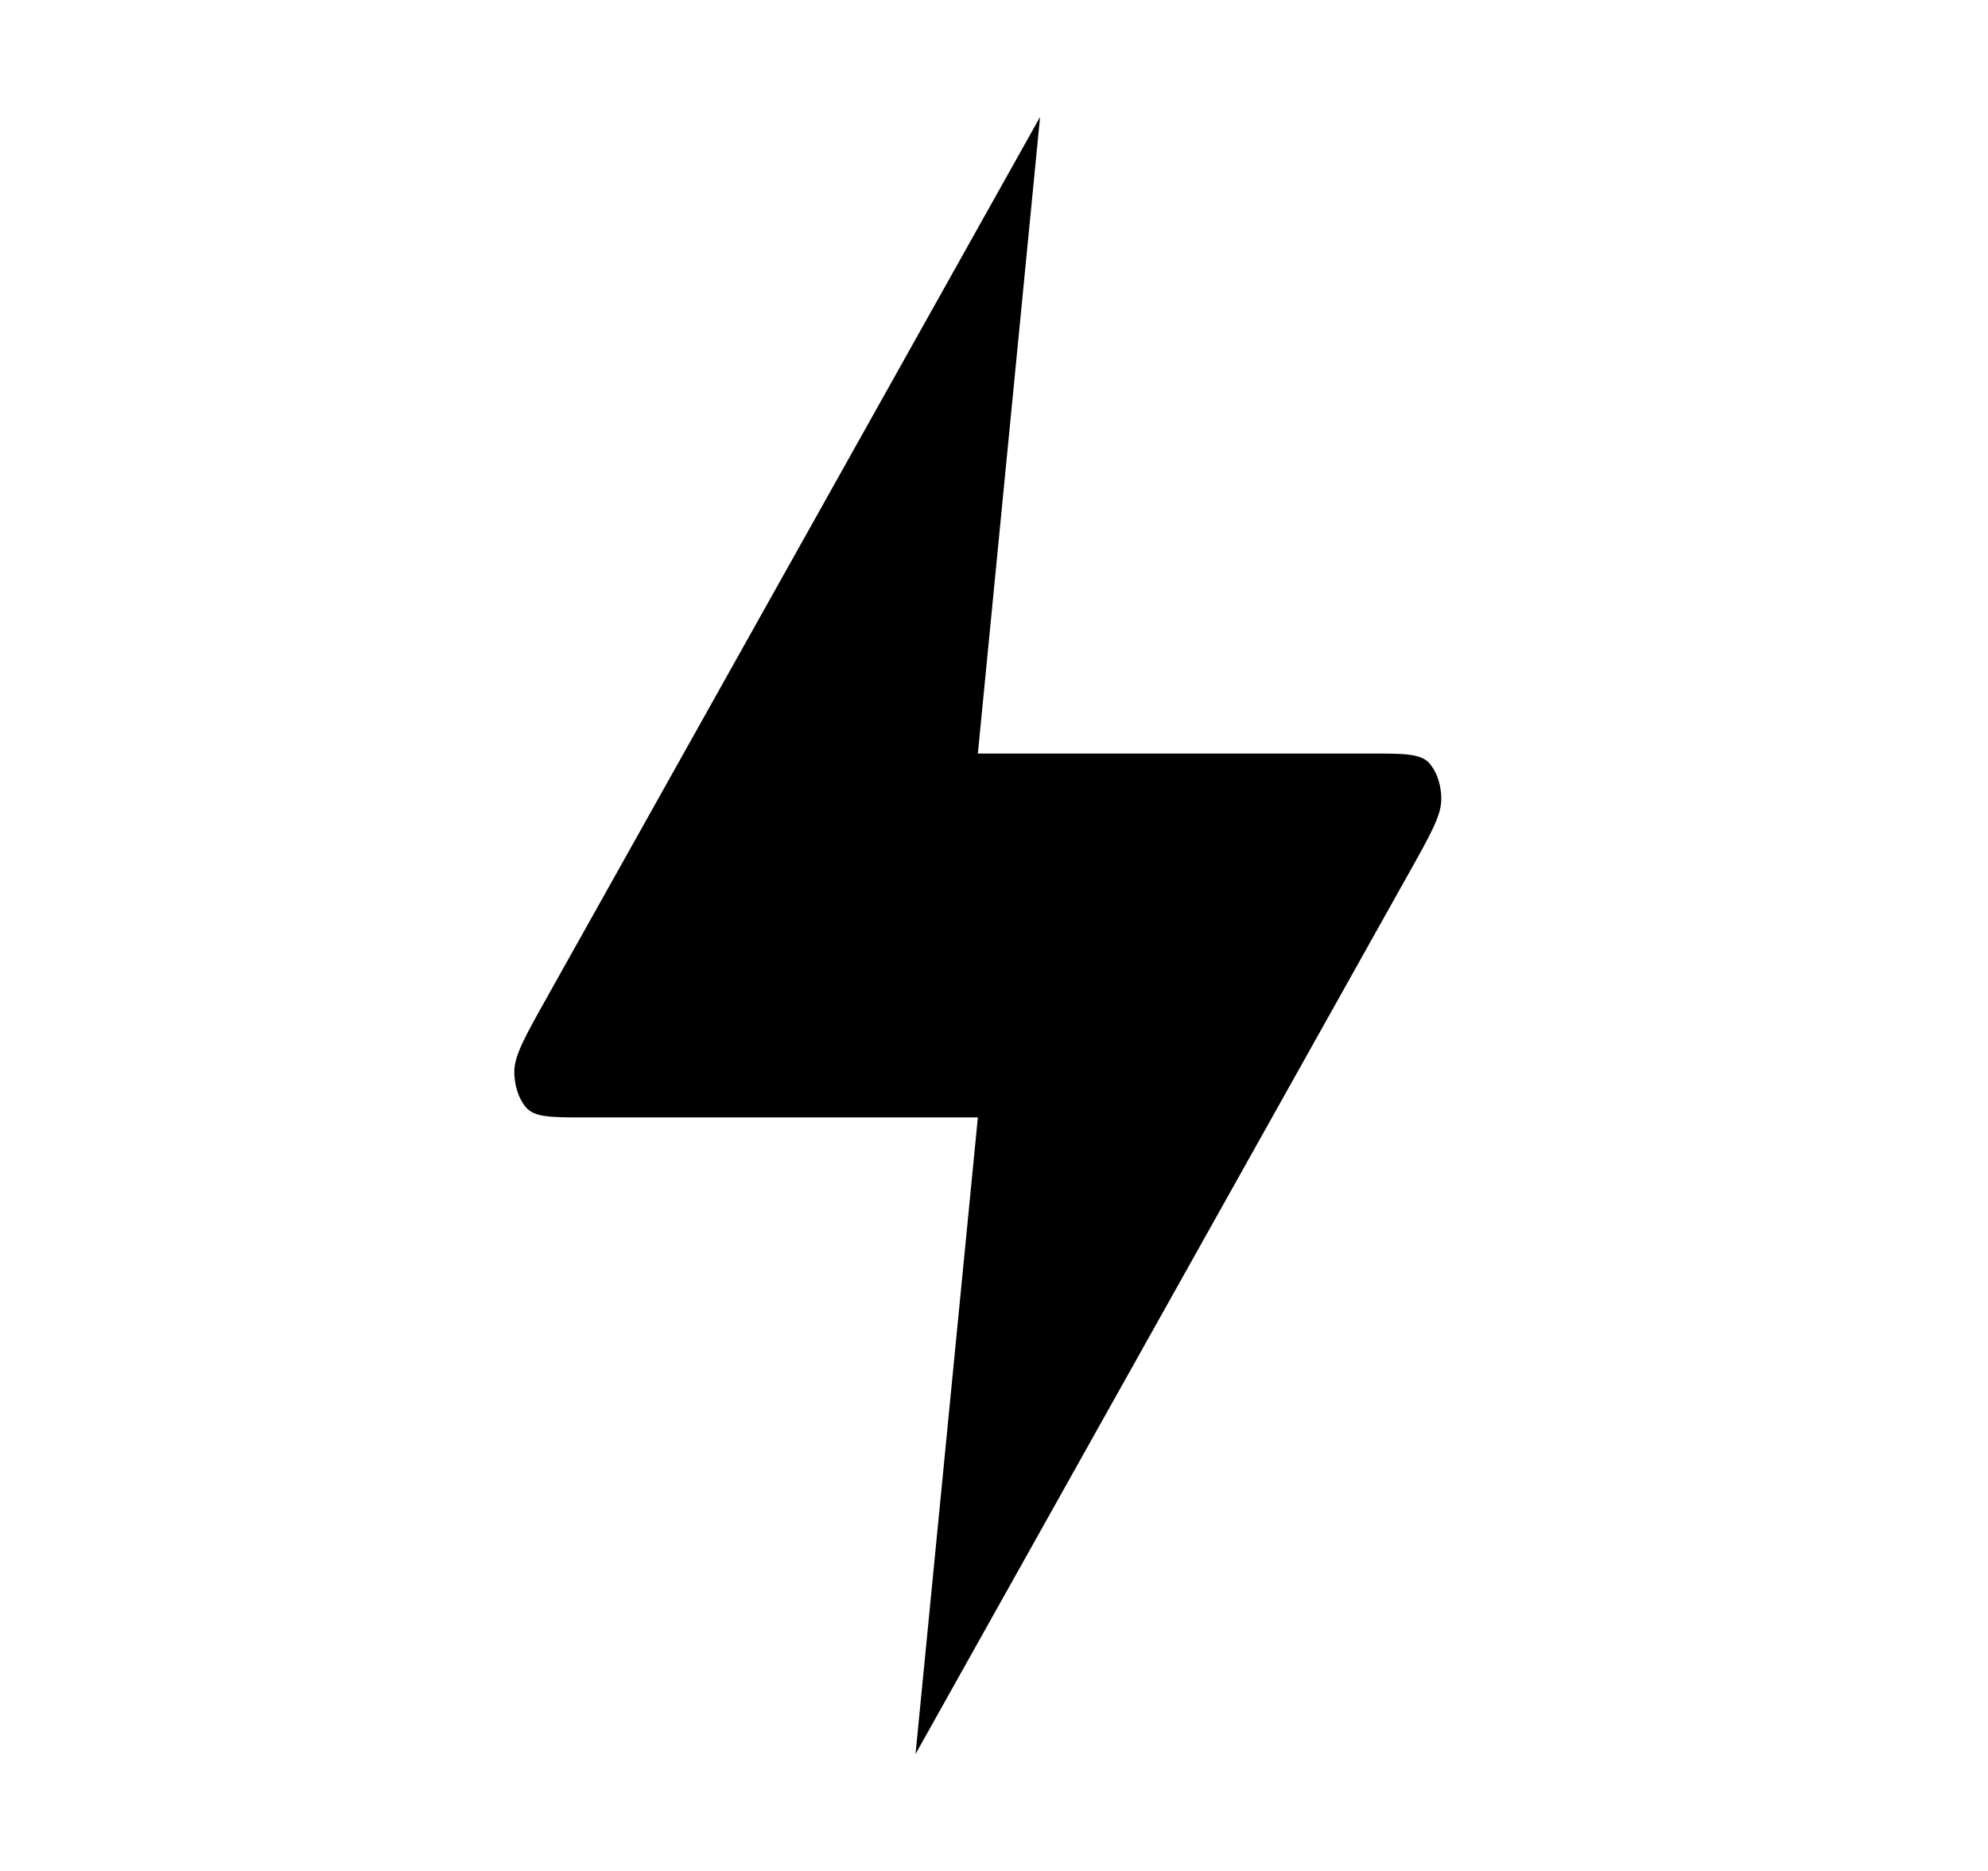
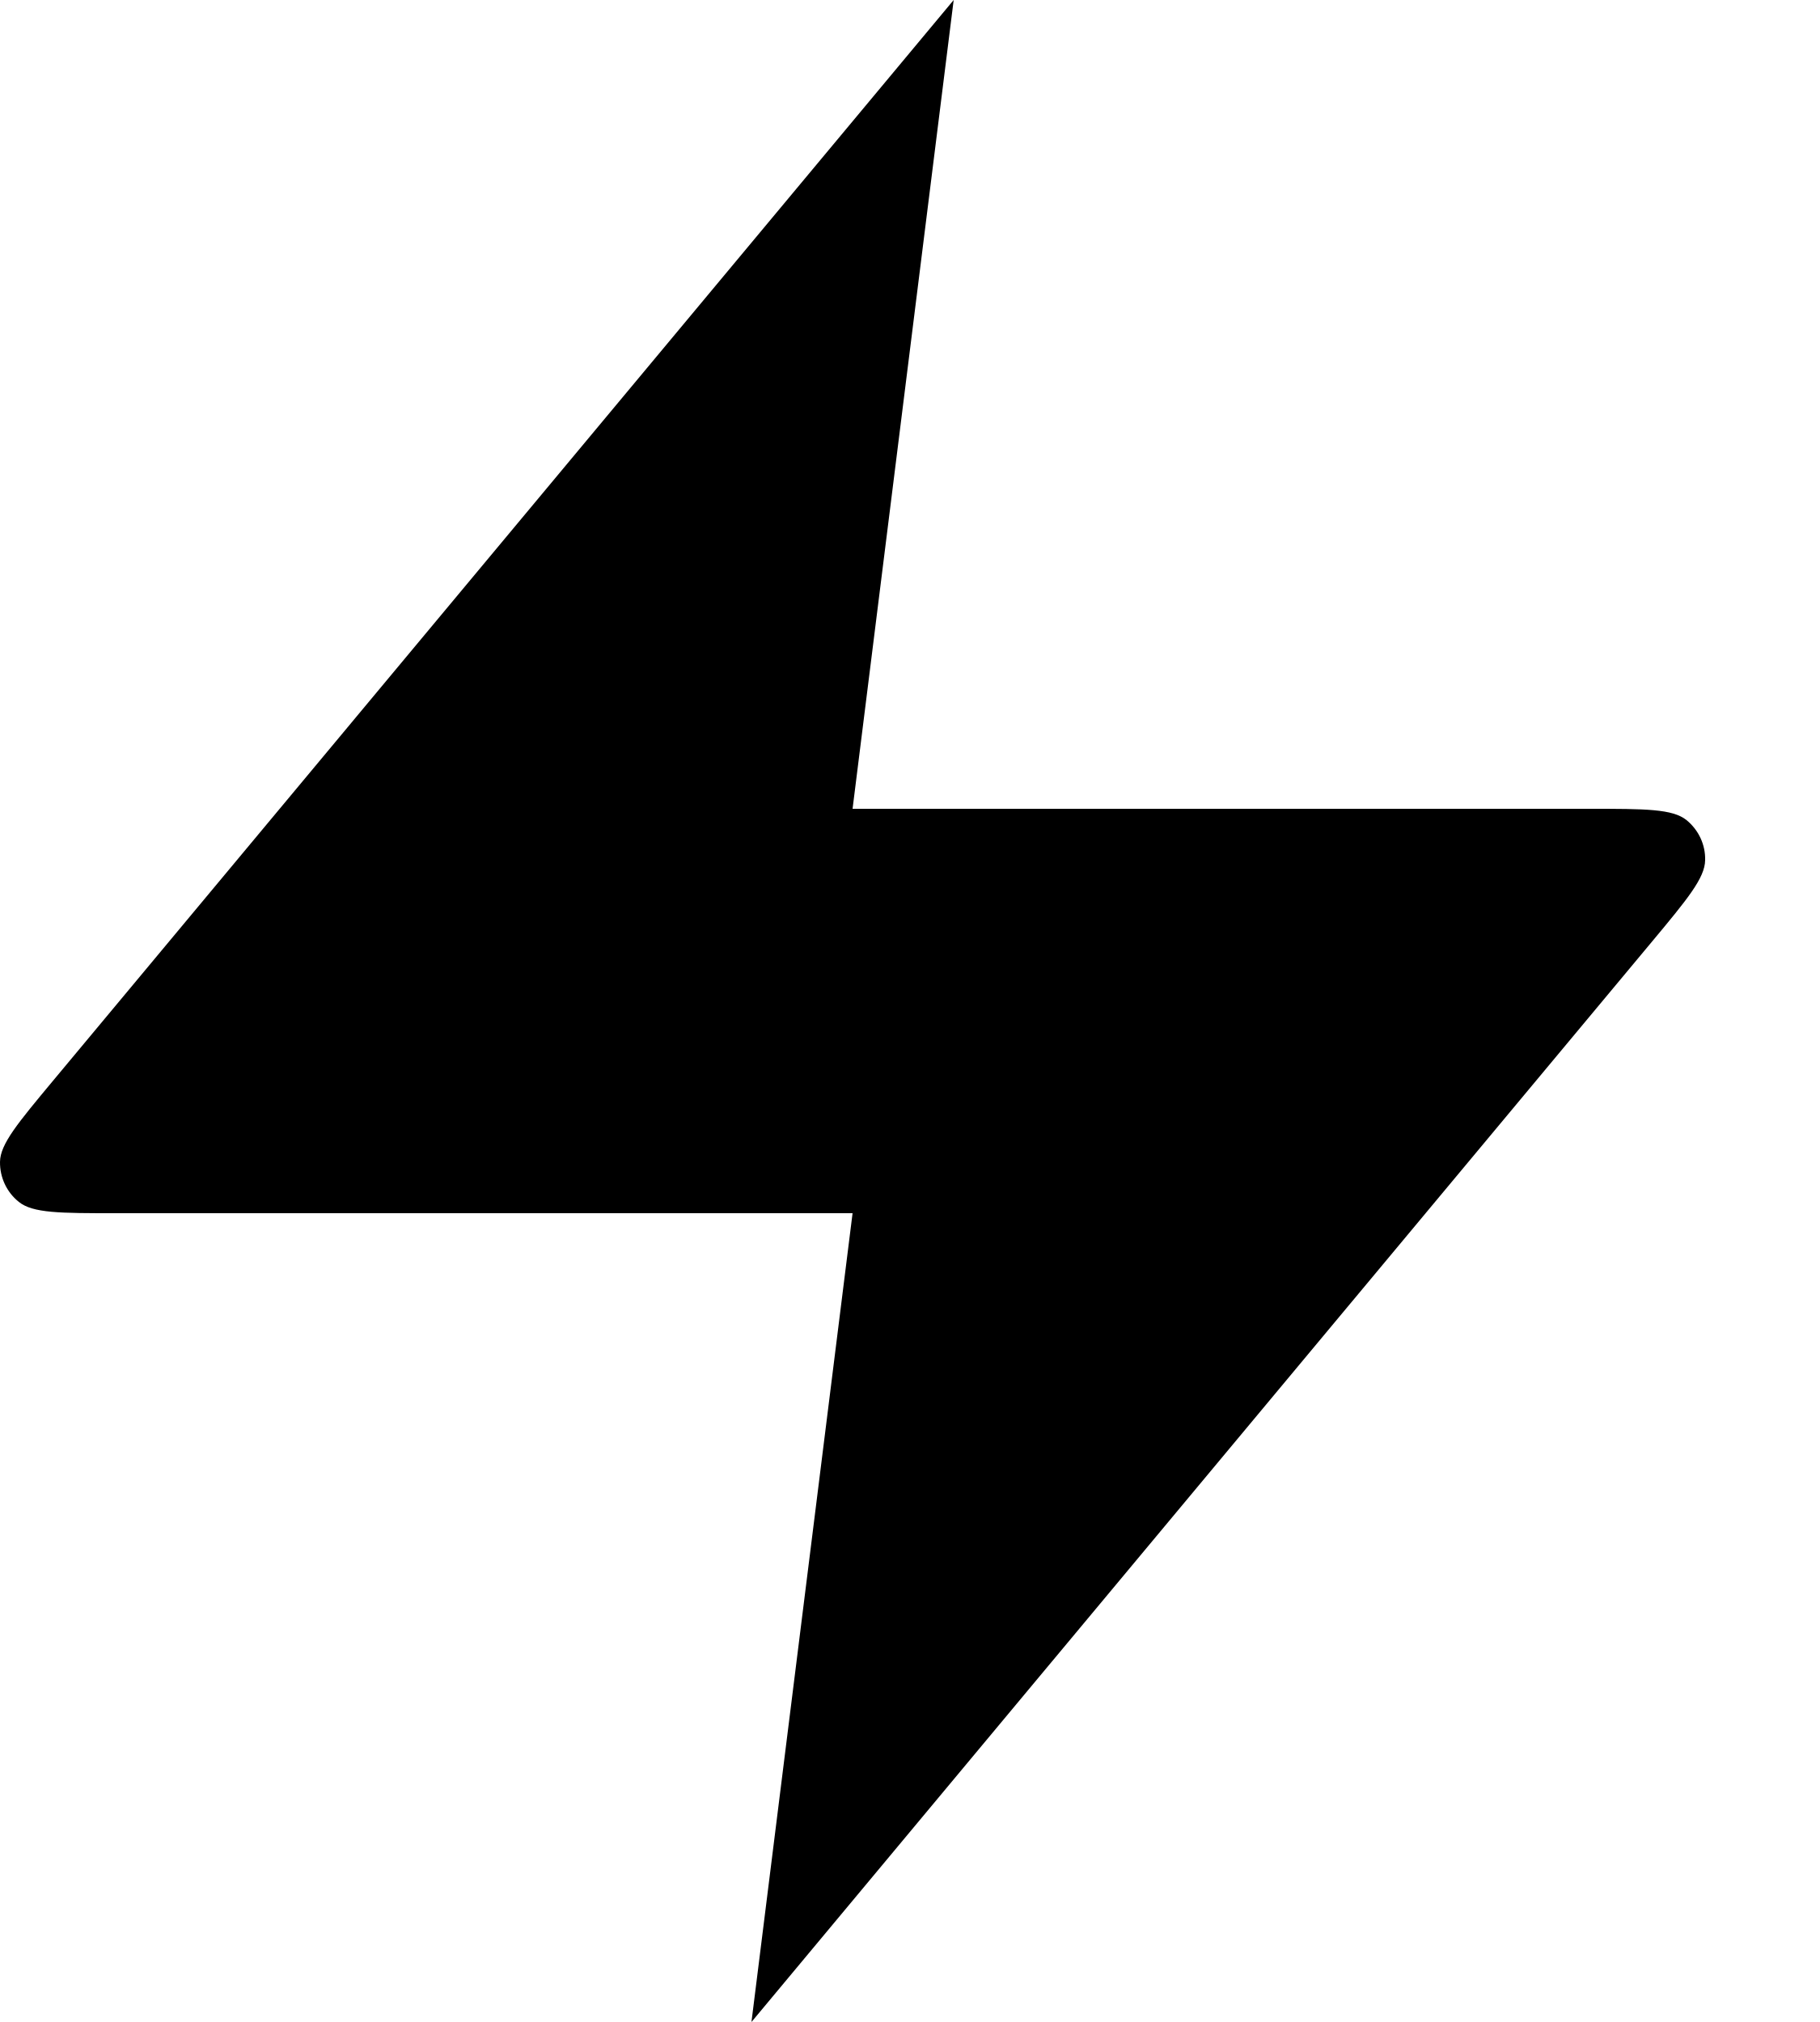
- <svg xmlns="http://www.w3.org/2000/svg" width="17" height="16" viewBox="0 0 17 16" fill="none">
-   <path d="M8.894 1L4.672 8.539C4.49 8.864 4.399 9.026 4.398 9.163C4.398 9.282 4.434 9.395 4.498 9.47C4.571 9.556 4.714 9.556 5.002 9.556H8.362L7.829 15L12.051 7.461C12.233 7.136 12.324 6.974 12.325 6.837C12.326 6.718 12.289 6.605 12.226 6.53C12.152 6.444 12.009 6.444 11.722 6.444H8.362L8.894 1Z" fill="currentColor">
- </path>
+ <svg xmlns="http://www.w3.org/2000/svg" width="9" height="10" viewBox="0 0 9 10" fill="none">
+   <path d="M4.716 0L0.263 5.344C0.089 5.553 0.001 5.658 2.8483e-05 5.746C-0.001 5.823 0.033 5.896 0.093 5.944C0.162 6 0.298 6 0.57 6H4.216L3.716 10L8.17 4.656C8.344 4.447 8.431 4.342 8.432 4.254C8.434 4.177 8.399 4.104 8.34 4.056C8.271 4 8.135 4 7.862 4H4.216L4.716 0Z" fill="currentColor" />
</svg>
